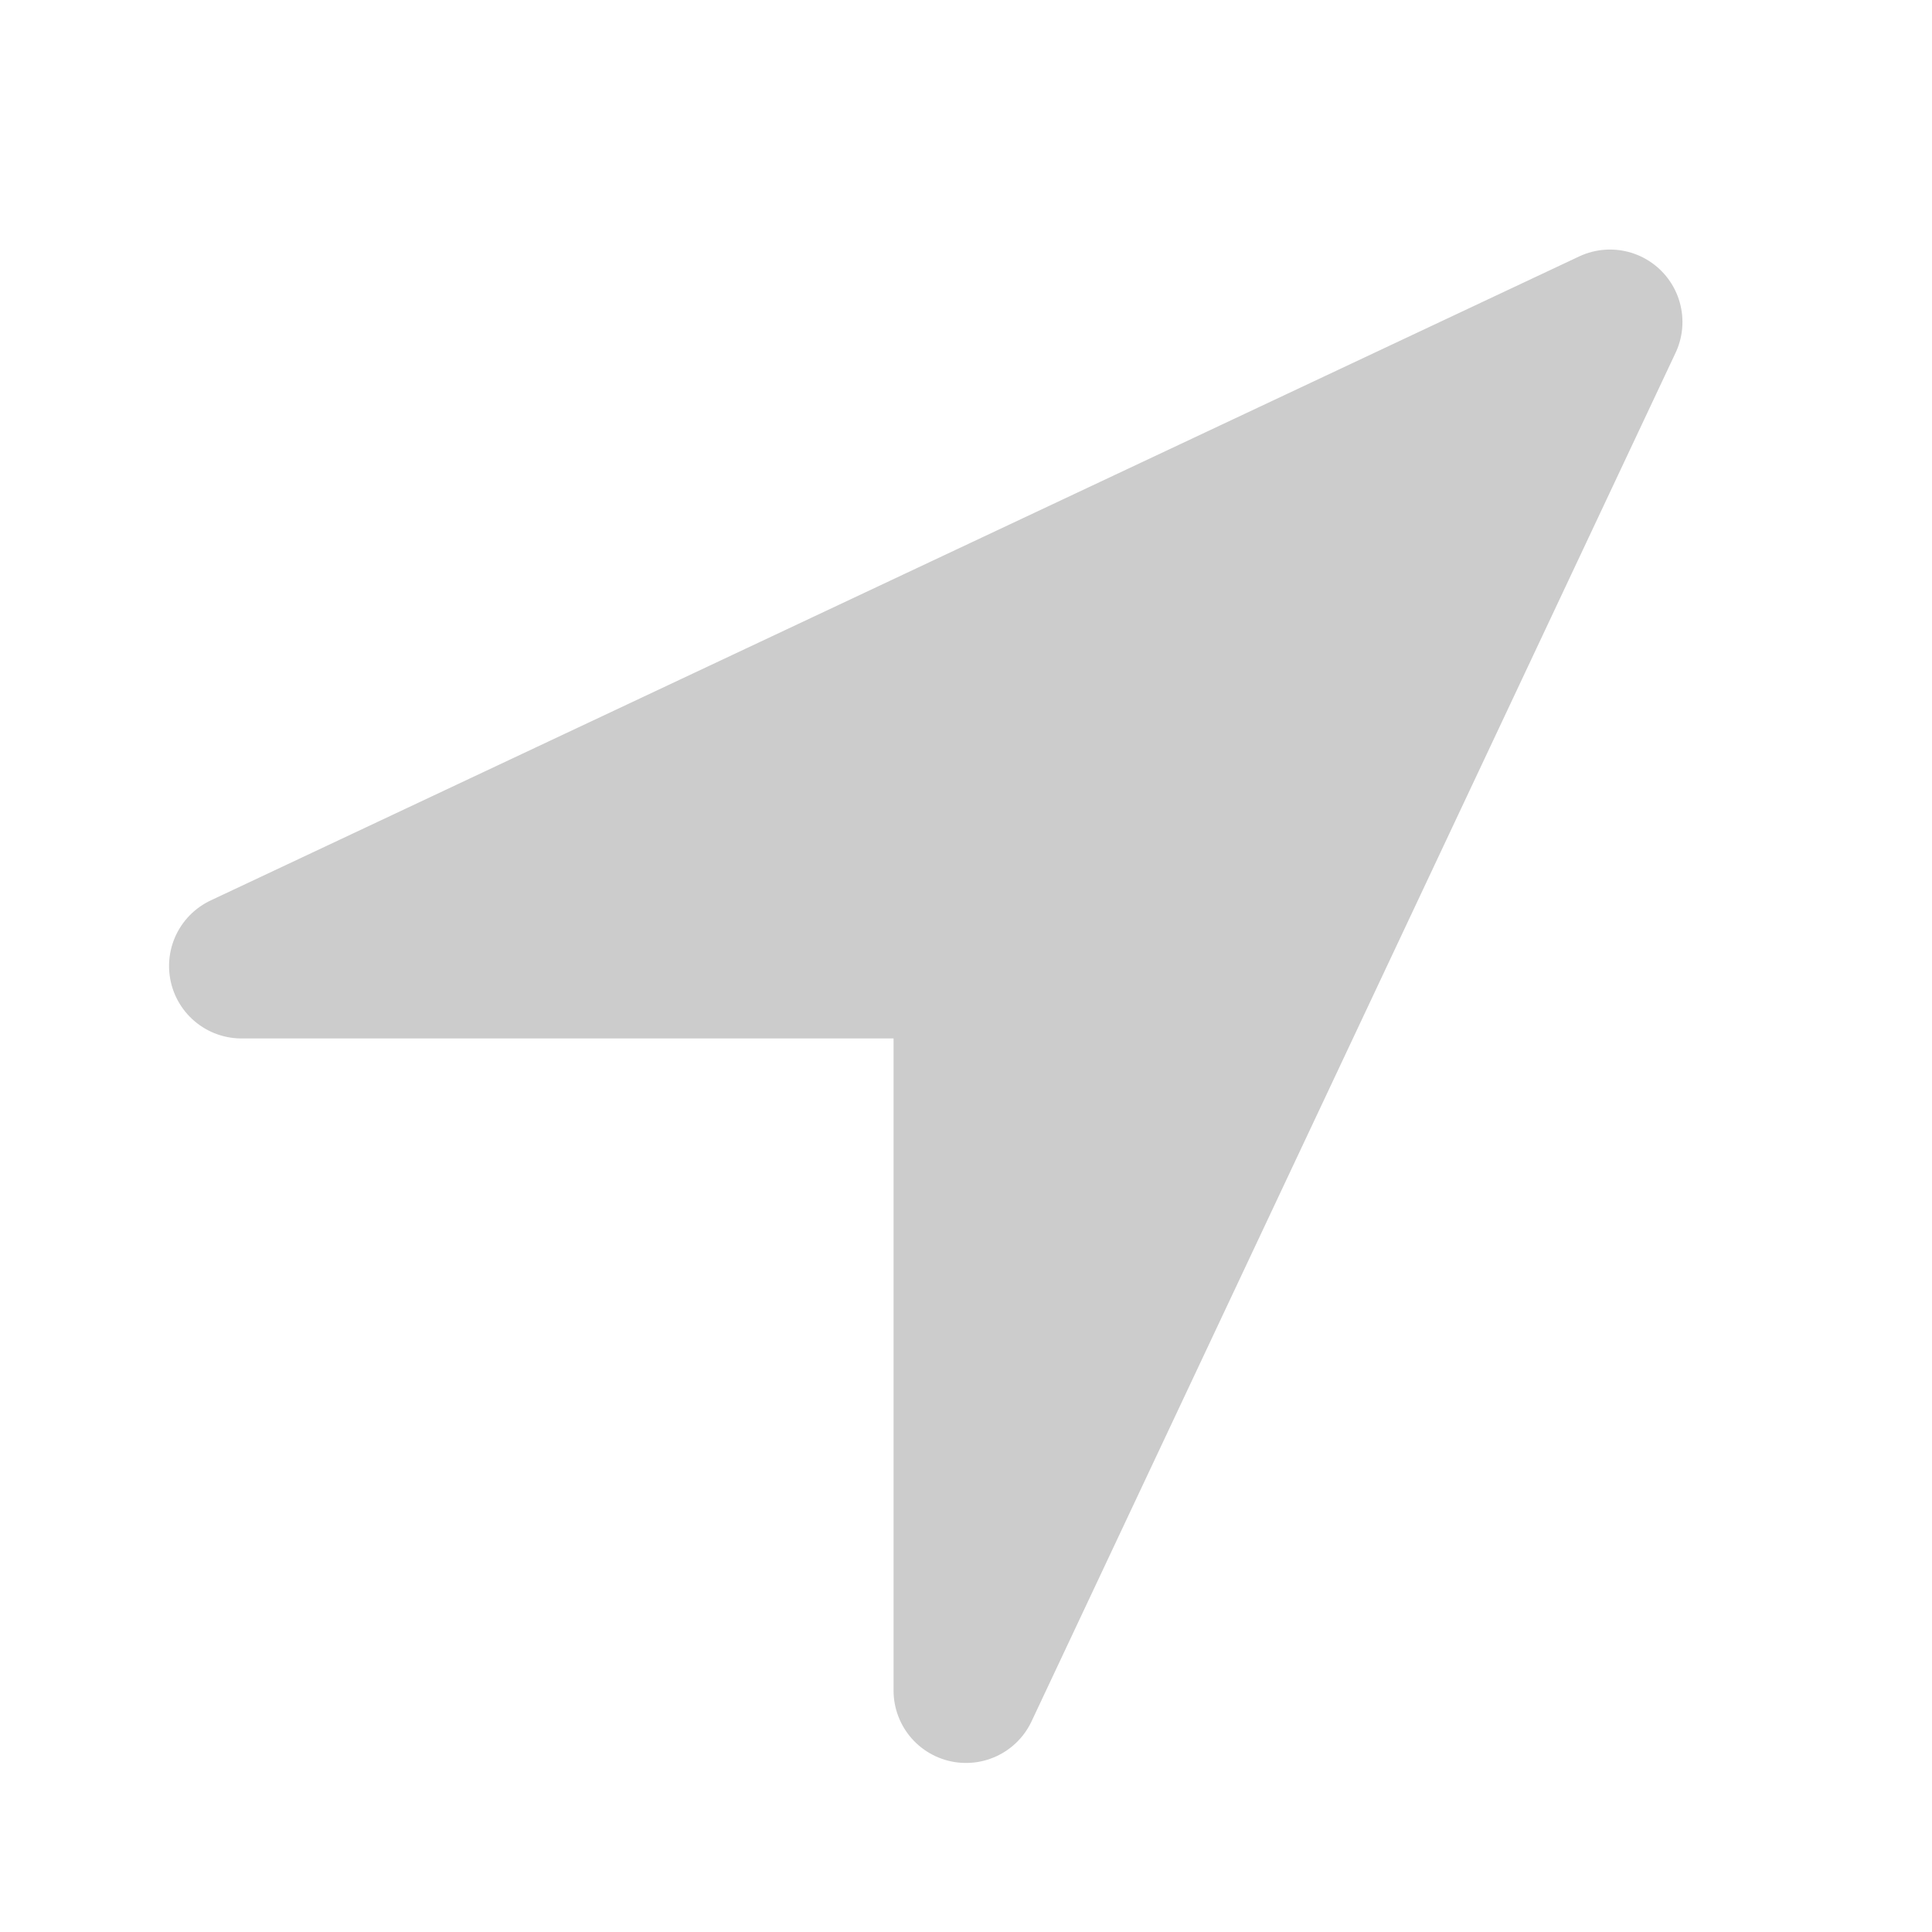
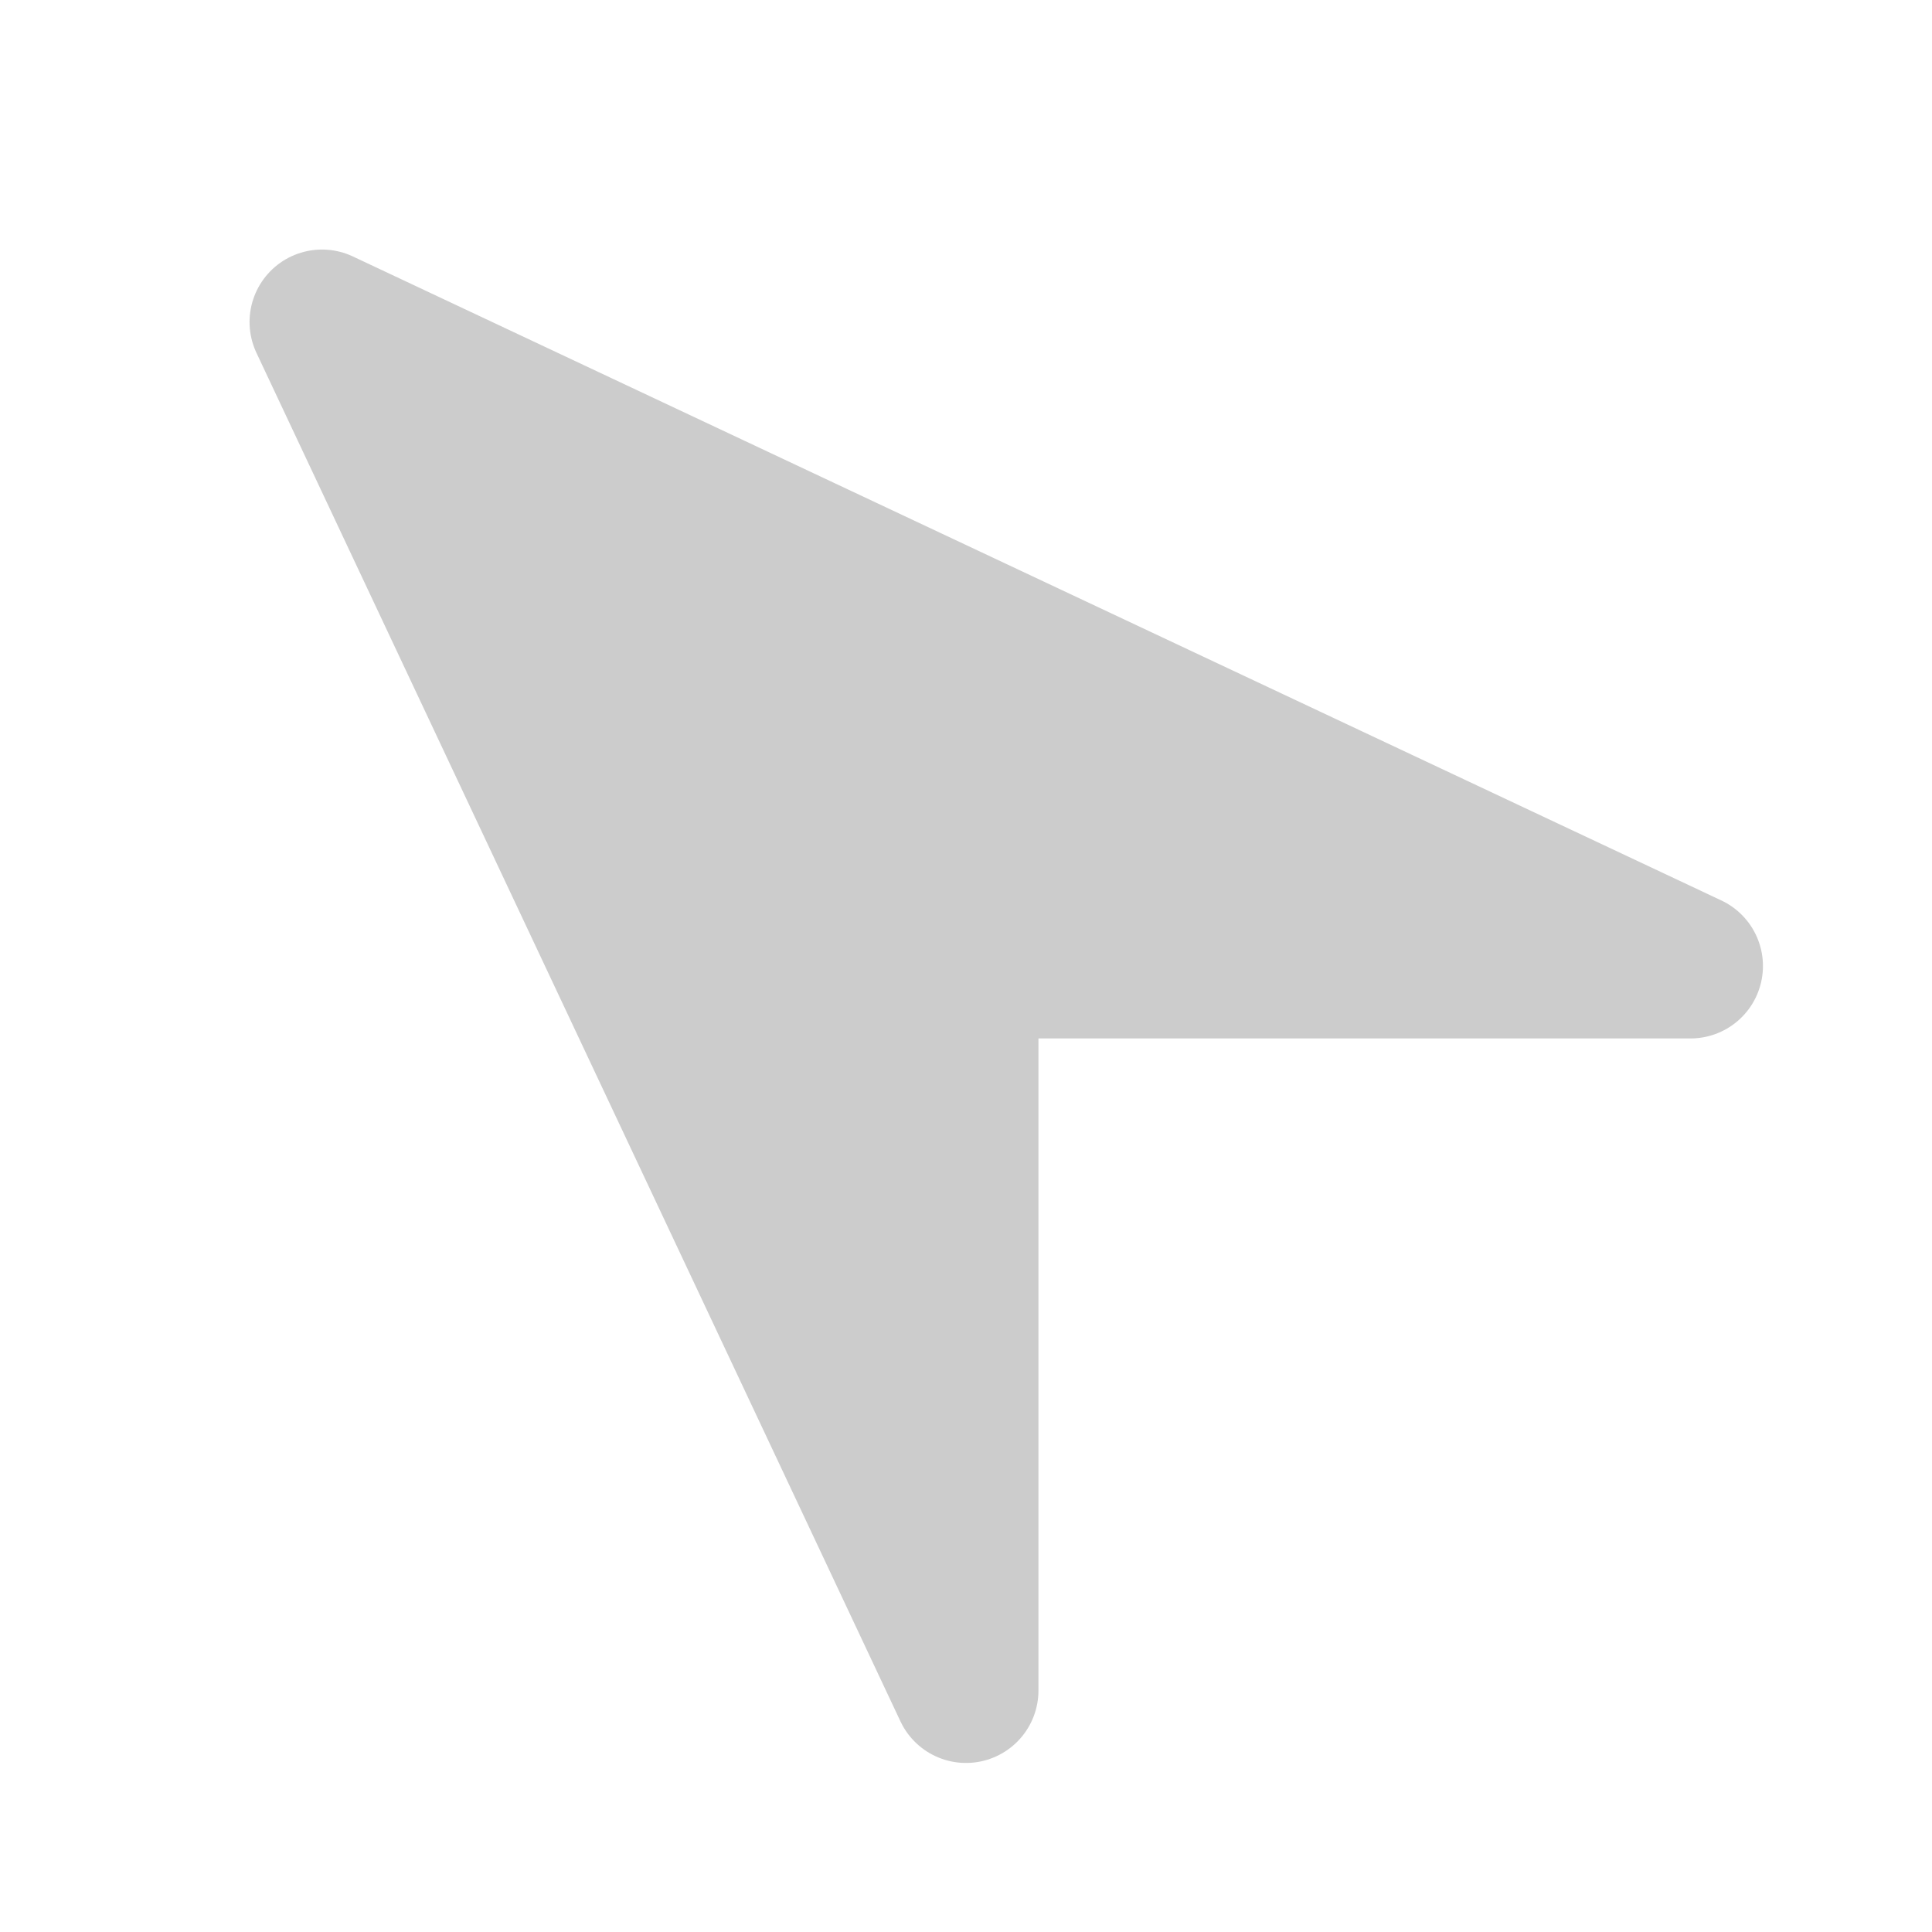
<svg xmlns="http://www.w3.org/2000/svg" viewBox="0 0 24 24" width="24" height="24">
-   <path d="M20 4 L3 12 L12 12 L12 21 Z" fill="#CCCCCC" stroke="#CCCCCC" stroke-width="1.8" stroke-linejoin="round" stroke-linecap="round" />
+   <path d="M4 4 L21 12 L12 12 L12 21 Z" fill="#CCCCCC" stroke="#CCCCCC" stroke-width="1.8" stroke-linejoin="round" stroke-linecap="round" />
</svg>
